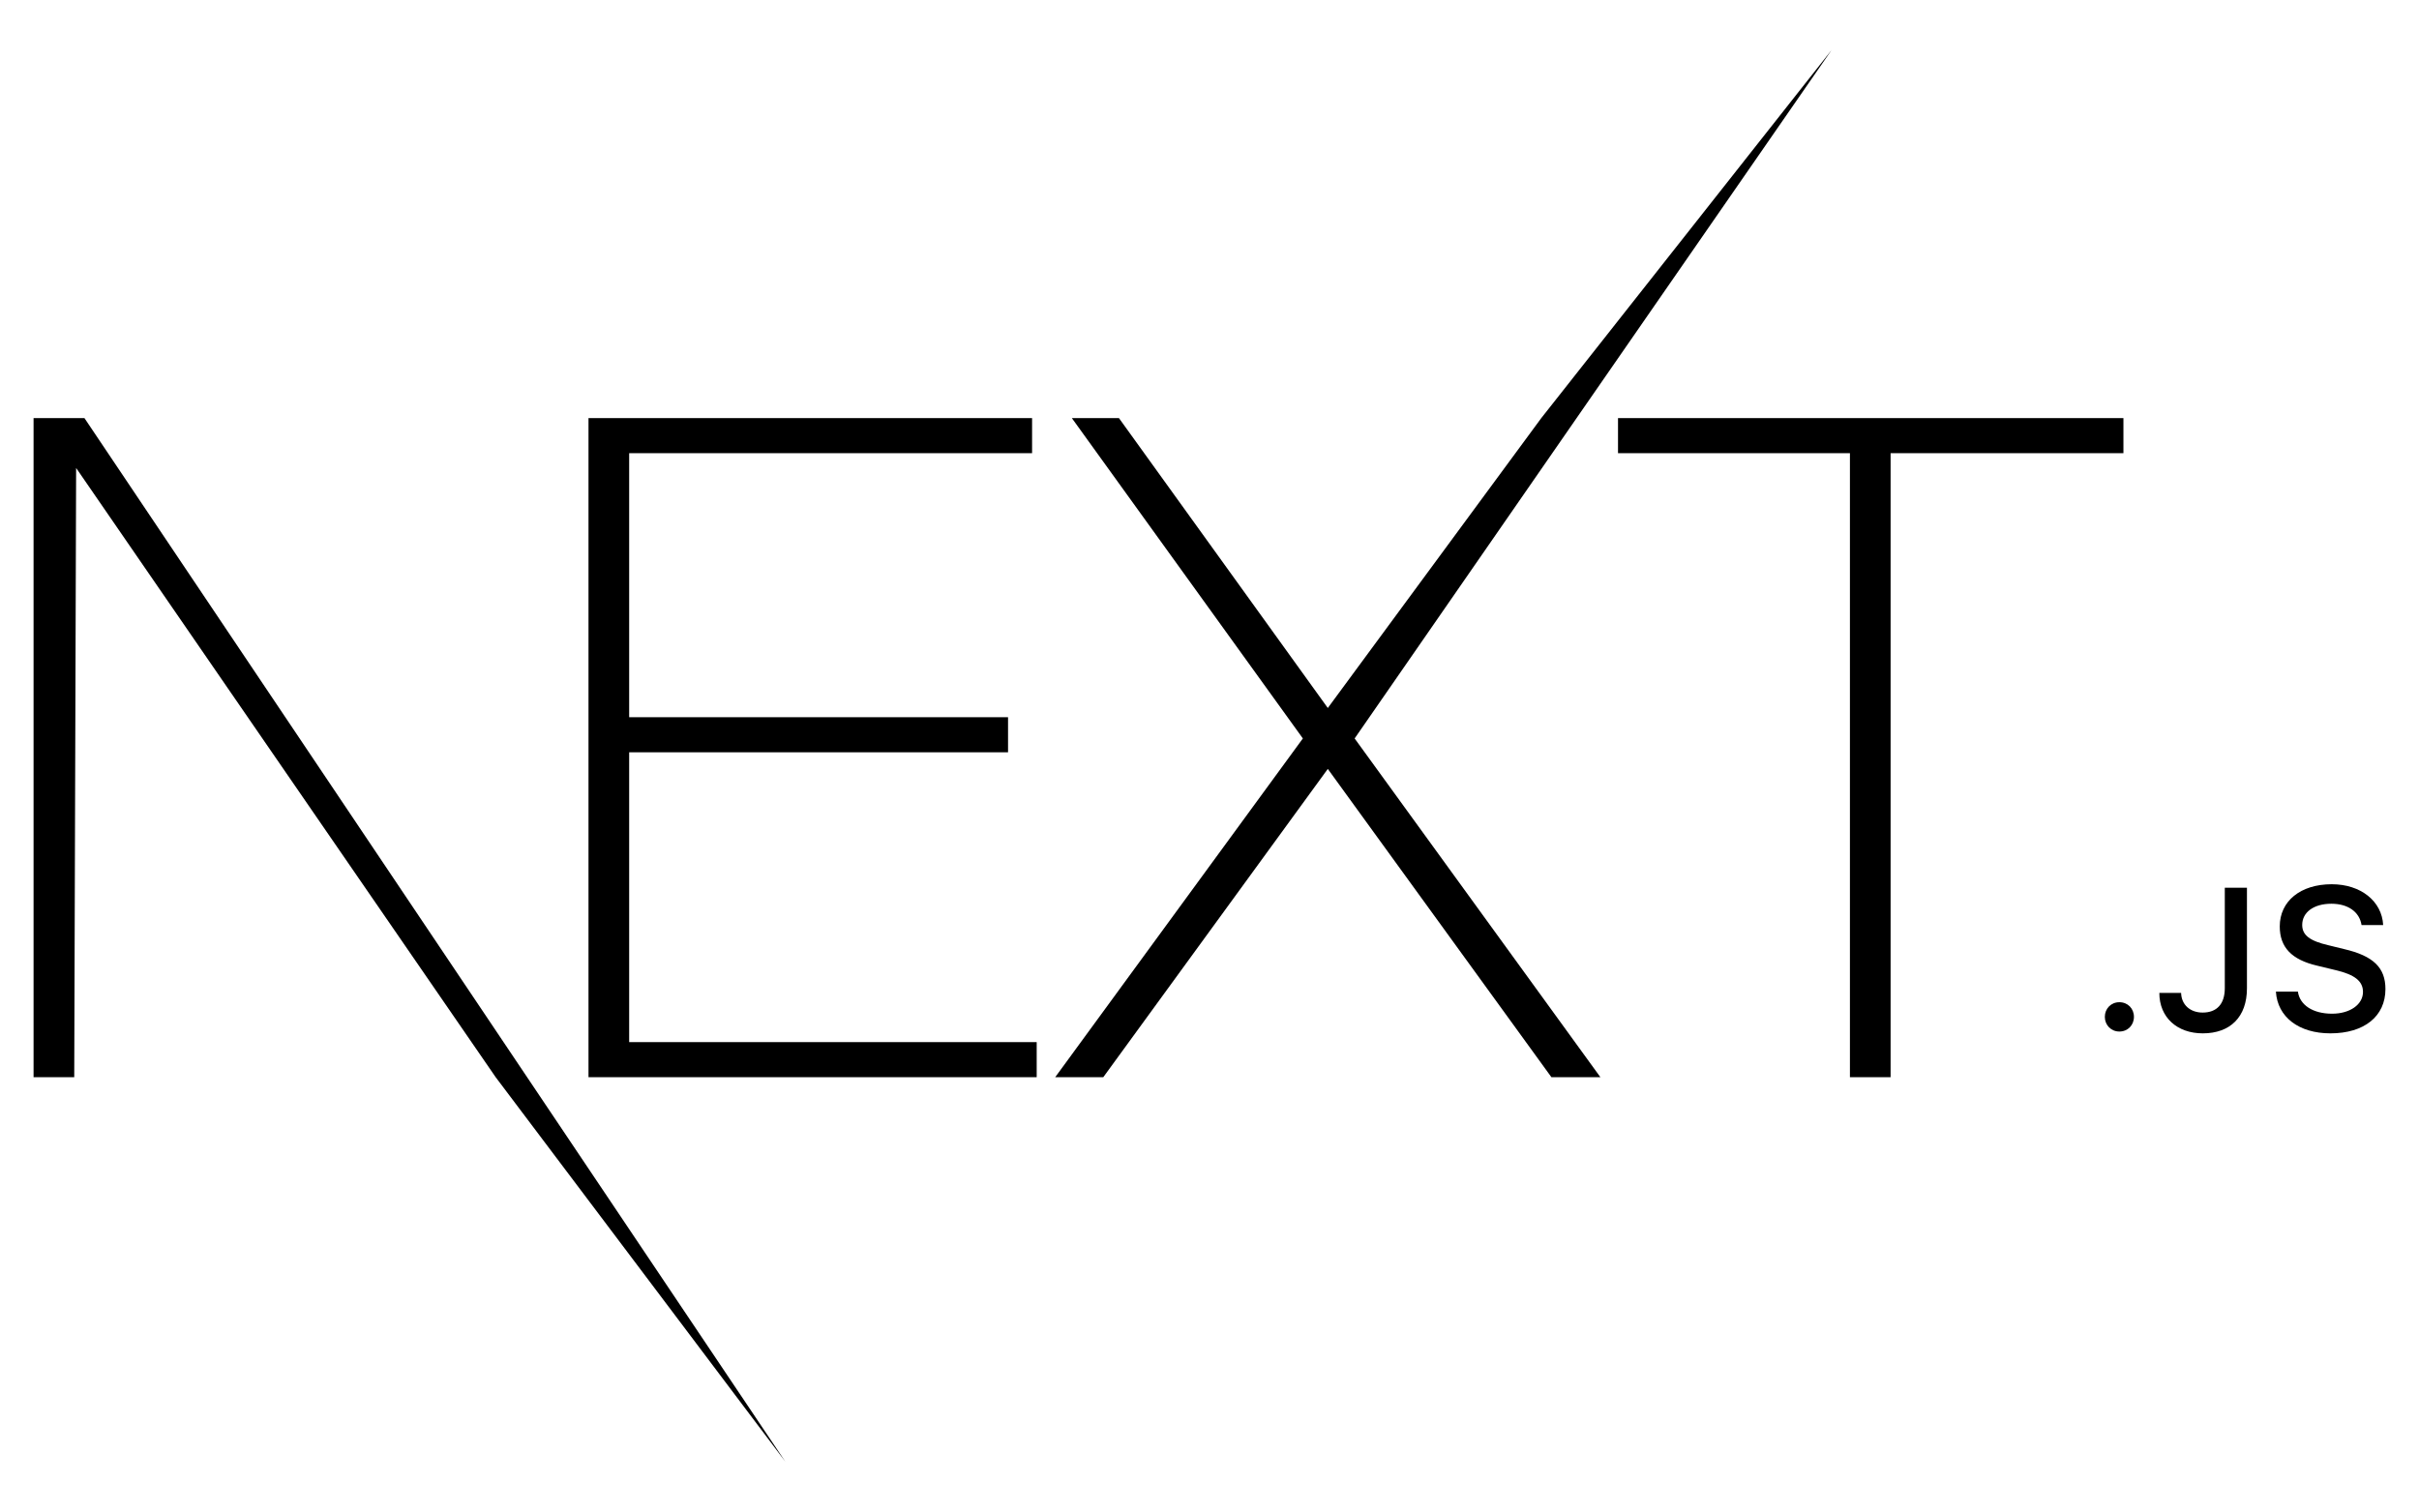
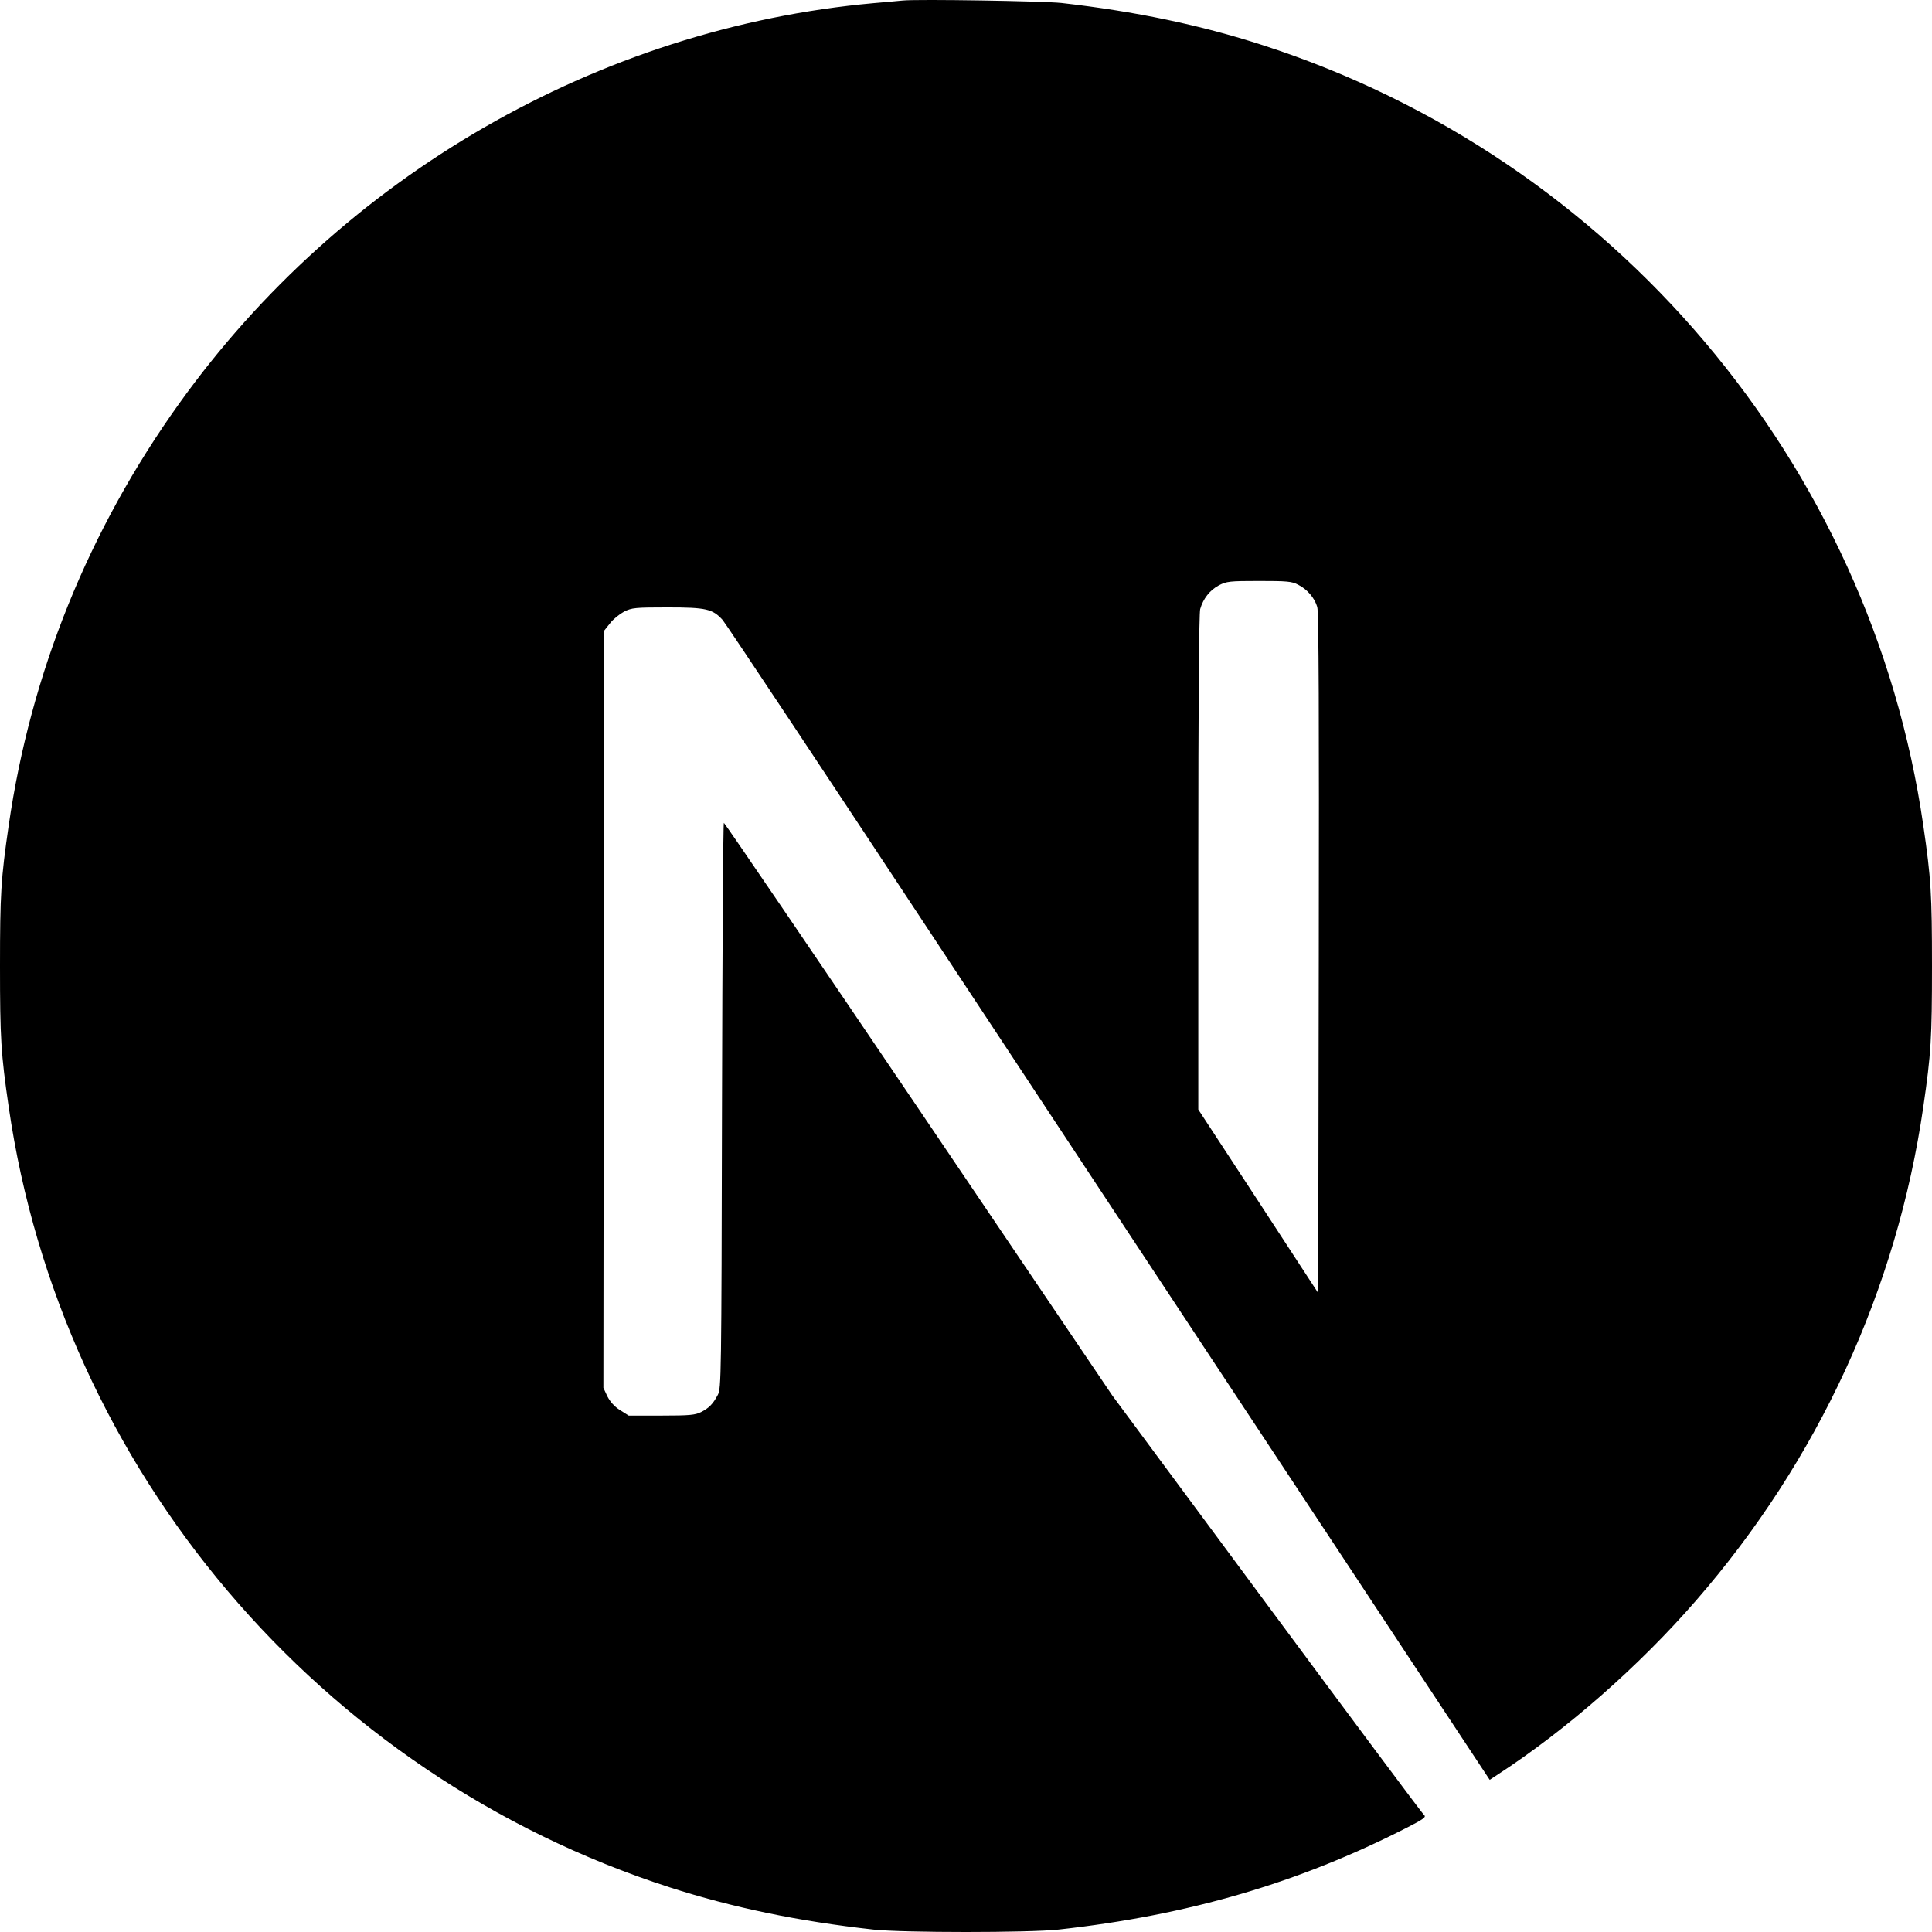
- <svg xmlns="http://www.w3.org/2000/svg" width="32" height="20" viewBox="0 0 32 20" fill="none">
-   <path d="M7.785 5.532H13.653V5.996H8.323V9.49H13.335V9.954H8.323V13.789H13.714V14.253H7.785V5.532ZM14.179 5.532H14.802L17.565 9.368L20.389 5.532L24.23 0.661L17.92 9.771L21.171 14.253H20.523L17.565 10.174L14.595 14.253H13.959L17.235 9.771L14.179 5.532ZM21.404 5.996V5.532H28.09V5.996H25.01V14.253H24.472V5.996H21.404Z" fill="black" />
-   <path d="M0.444 5.532H1.117L10.388 19.339L6.557 14.253L1.007 6.192L0.982 14.253H0.444V5.532Z" fill="black" />
-   <path d="M28.036 13.649C28.148 13.649 28.229 13.564 28.229 13.455C28.229 13.345 28.148 13.261 28.036 13.261C27.927 13.261 27.844 13.345 27.844 13.455C27.844 13.564 27.927 13.649 28.036 13.649ZM28.565 13.138C28.565 13.461 28.799 13.673 29.14 13.673C29.504 13.673 29.724 13.455 29.724 13.077V11.746H29.431V13.075C29.431 13.285 29.325 13.398 29.138 13.398C28.971 13.398 28.857 13.293 28.853 13.138H28.565ZM30.107 13.121C30.128 13.457 30.41 13.673 30.828 13.673C31.276 13.673 31.556 13.447 31.556 13.087C31.556 12.804 31.396 12.648 31.009 12.558L30.801 12.507C30.555 12.45 30.455 12.373 30.455 12.239C30.455 12.069 30.61 11.958 30.841 11.958C31.061 11.958 31.213 12.066 31.24 12.24H31.526C31.509 11.923 31.229 11.7 30.845 11.7C30.433 11.7 30.158 11.923 30.158 12.258C30.158 12.534 30.314 12.699 30.655 12.778L30.899 12.837C31.149 12.896 31.259 12.982 31.259 13.125C31.259 13.292 31.086 13.413 30.85 13.413C30.598 13.413 30.423 13.3 30.398 13.121H30.107Z" fill="black" />
+ <svg xmlns="http://www.w3.org/2000/svg" width="80" height="80" viewBox="0 0 512 512" fill="none">
+   <path d="M239.234 0.138C238.133 0.238 234.629 0.588 231.476 0.838C158.755 7.394 90.638 46.626 47.496 106.926C23.473 140.454 8.108 178.486 2.302 218.769C0.25 232.831 0 236.984 0 256.05C0 275.116 0.25 279.269 2.302 293.331C16.216 389.461 84.633 470.228 177.423 500.153C194.039 505.507 211.557 509.16 231.476 511.362C239.234 512.213 272.766 512.213 280.524 511.362C314.908 507.559 344.036 499.052 372.764 484.39C377.168 482.138 378.019 481.537 377.419 481.037C377.018 480.737 358.25 455.566 335.728 425.14L294.788 369.845L243.488 293.932C215.26 252.197 192.038 218.069 191.837 218.069C191.637 218.019 191.437 251.747 191.337 292.931C191.187 365.041 191.137 367.943 190.236 369.644C188.935 372.096 187.934 373.097 185.831 374.198C184.23 374.999 182.829 375.149 175.271 375.149H166.613L164.31 373.698C162.809 372.747 161.708 371.496 160.957 370.045L159.906 367.793L160.006 267.46L160.156 167.076L161.708 165.125C162.509 164.074 164.21 162.723 165.412 162.072C167.464 161.071 168.264 160.971 176.923 160.971C187.133 160.971 188.834 161.372 191.487 164.274C192.238 165.075 220.015 206.909 253.247 257.301C286.48 307.693 331.924 376.5 354.246 410.278L394.786 471.679L396.838 470.328C415.005 458.518 434.224 441.704 449.439 424.19C481.821 387.009 502.691 341.671 509.698 293.331C511.75 279.269 512 275.116 512 256.05C512 236.984 511.75 232.831 509.698 218.769C495.784 122.639 427.367 41.872 334.577 11.948C318.211 6.643 300.794 2.99 281.275 0.788C276.47 0.288 243.388 -0.263 239.234 0.138ZM344.036 154.966C346.438 156.167 348.39 158.469 349.091 160.871C349.491 162.172 349.591 189.995 349.491 252.697L349.341 342.672L333.476 318.352L317.56 294.032V228.627C317.56 186.342 317.76 162.573 318.061 161.422C318.861 158.619 320.613 156.417 323.015 155.116C325.067 154.066 325.818 153.965 333.676 153.965C341.083 153.965 342.384 154.066 344.036 154.966Z" fill="black" />
</svg>
